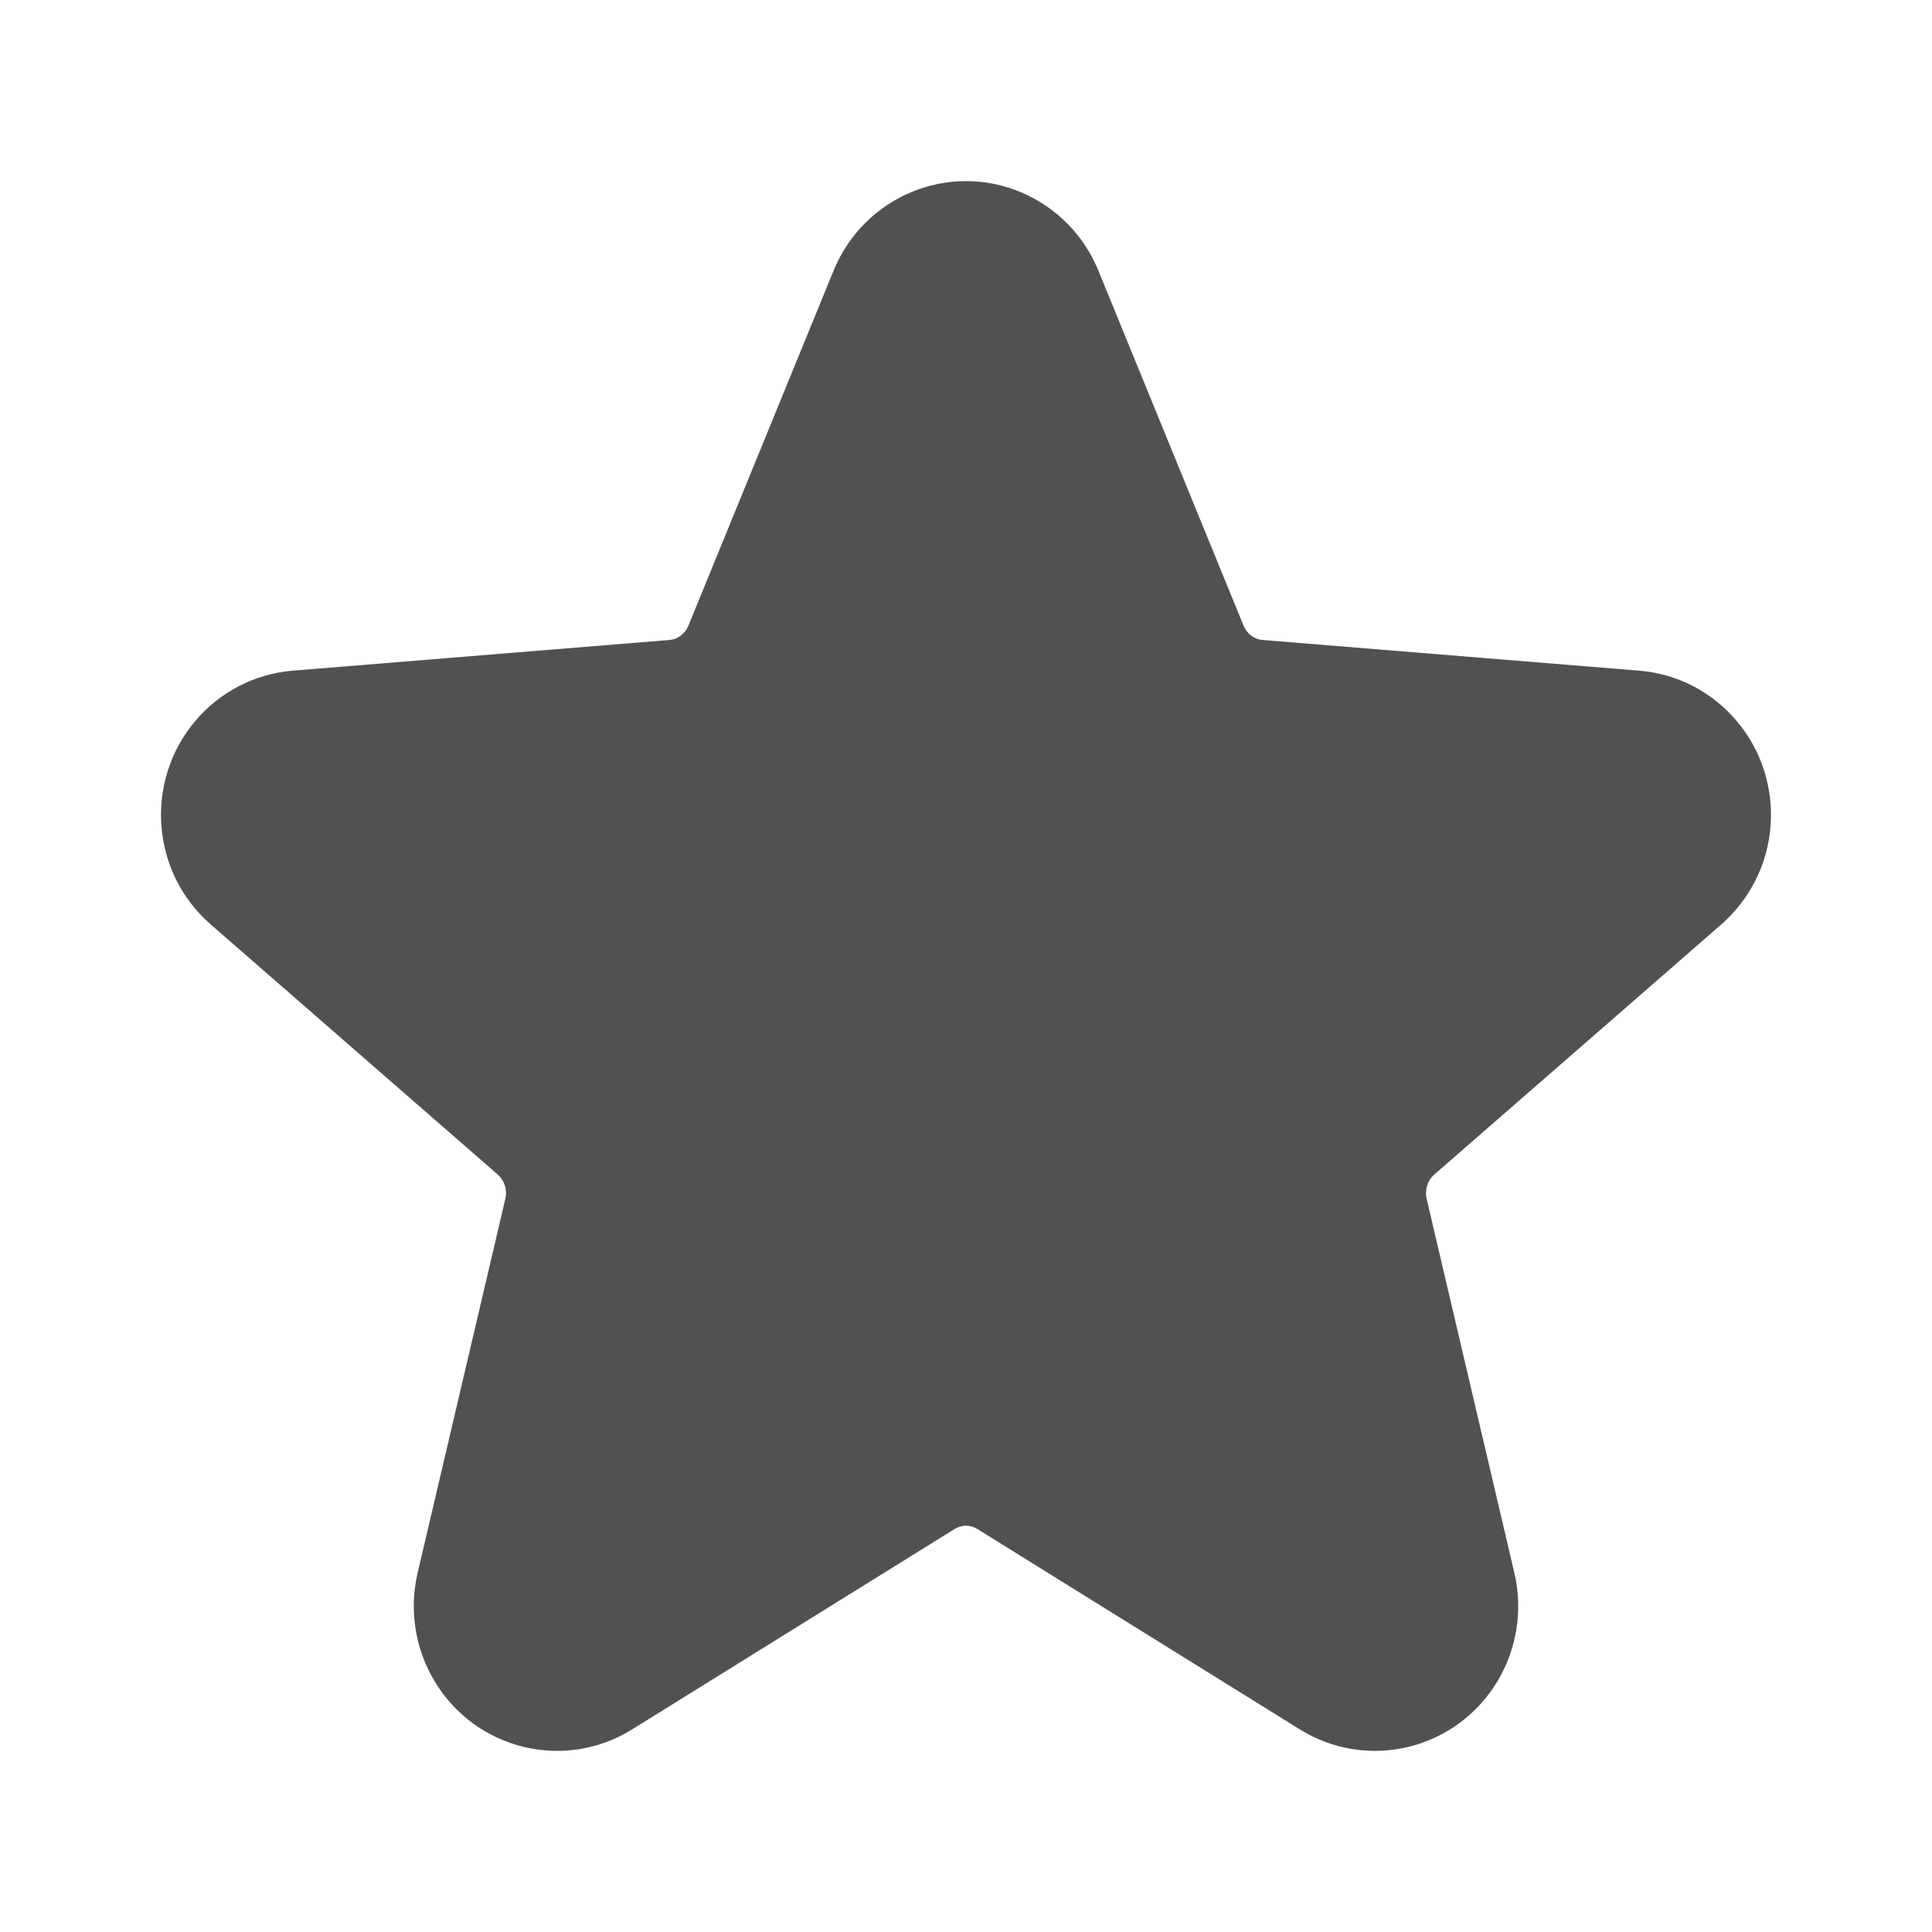
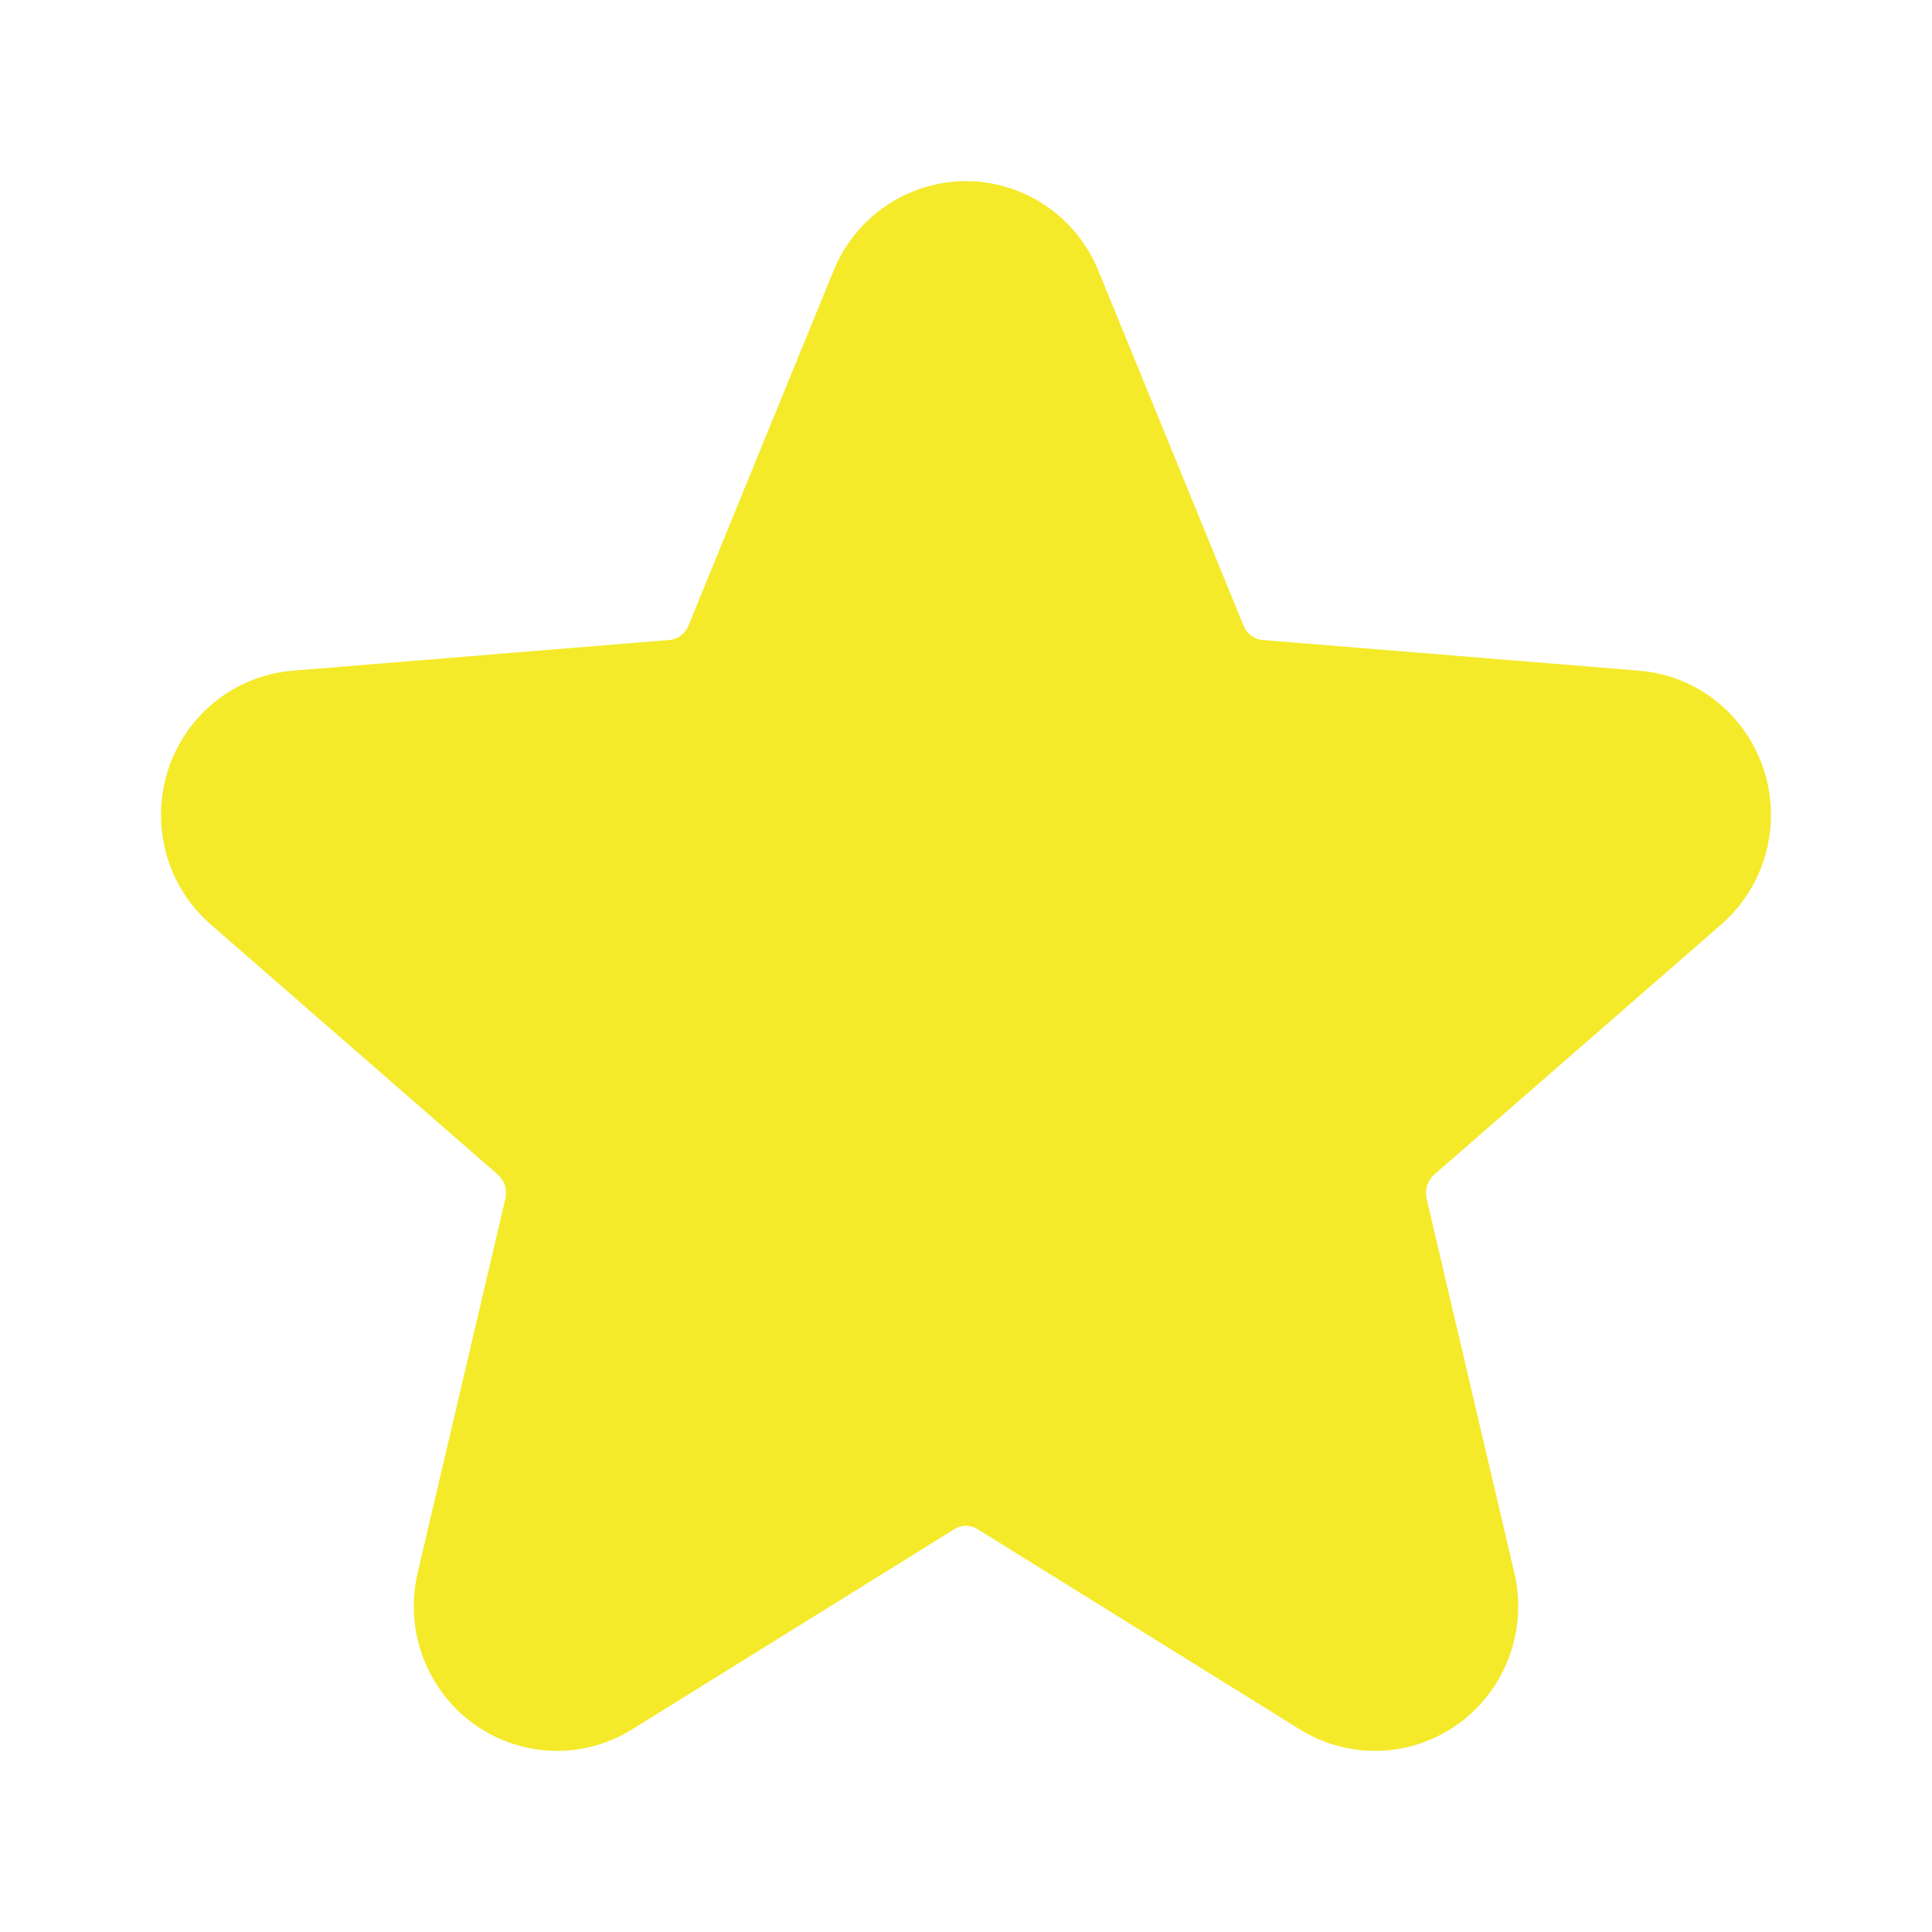
- <svg xmlns="http://www.w3.org/2000/svg" t="1738751353537" class="icon" viewBox="0 0 1024 1024" version="1.1" p-id="6746" width="200" height="200">
-   <path d="M335.008 916.629c-35.915 22.315-82.88 10.773-104.693-25.557a77.333 77.333 0 0 1-8.96-57.429l46.485-198.24a13.141 13.141 0 0 0-4.021-12.864l-152.16-132.587c-31.605-27.52-35.253-75.648-8.235-107.733a75.68 75.68 0 0 1 51.733-26.752L354.848 339.2c4.352-0.363 8.245-3.232 10.027-7.595l76.939-188.171c16.032-39.2 60.619-57.92 99.52-41.461a76.309 76.309 0 0 1 40.832 41.461l76.939 188.16c1.781 4.373 5.675 7.253 10.027 7.605l199.712 16.277c41.877 3.413 72.885 40.459 69.568 82.517a76.939 76.939 0 0 1-26.08 51.979l-152.16 132.587c-3.541 3.083-5.141 8.075-4.021 12.853l46.485 198.24c9.621 41.013-15.36 82.336-56.139 92.224a75.285 75.285 0 0 1-57.525-9.237l-170.976-106.24a11.296 11.296 0 0 0-12.011 0l-170.987 106.24z" fill="#515151" p-id="6747" />
+ <svg xmlns="http://www.w3.org/2000/svg" t="1738818784939" class="icon" viewBox="0 0 1024 1024" version="1.1" p-id="14705" width="200" height="200">
+   <path d="M335.008 916.629c-35.915 22.315-82.88 10.773-104.693-25.557a77.333 77.333 0 0 1-8.96-57.429l46.485-198.24a13.141 13.141 0 0 0-4.021-12.864l-152.16-132.587c-31.605-27.52-35.253-75.648-8.235-107.733a75.68 75.68 0 0 1 51.733-26.752L354.848 339.2c4.352-0.363 8.245-3.232 10.027-7.595l76.939-188.171c16.032-39.2 60.619-57.92 99.52-41.461a76.309 76.309 0 0 1 40.832 41.461l76.939 188.16c1.781 4.373 5.675 7.253 10.027 7.605l199.712 16.277c41.877 3.413 72.885 40.459 69.568 82.517a76.939 76.939 0 0 1-26.08 51.979l-152.16 132.587c-3.541 3.083-5.141 8.075-4.021 12.853l46.485 198.24c9.621 41.013-15.36 82.336-56.139 92.224a75.285 75.285 0 0 1-57.525-9.237l-170.976-106.24a11.296 11.296 0 0 0-12.011 0l-170.987 106.24z" fill="#f4ea2a" p-id="14706" />
</svg>
